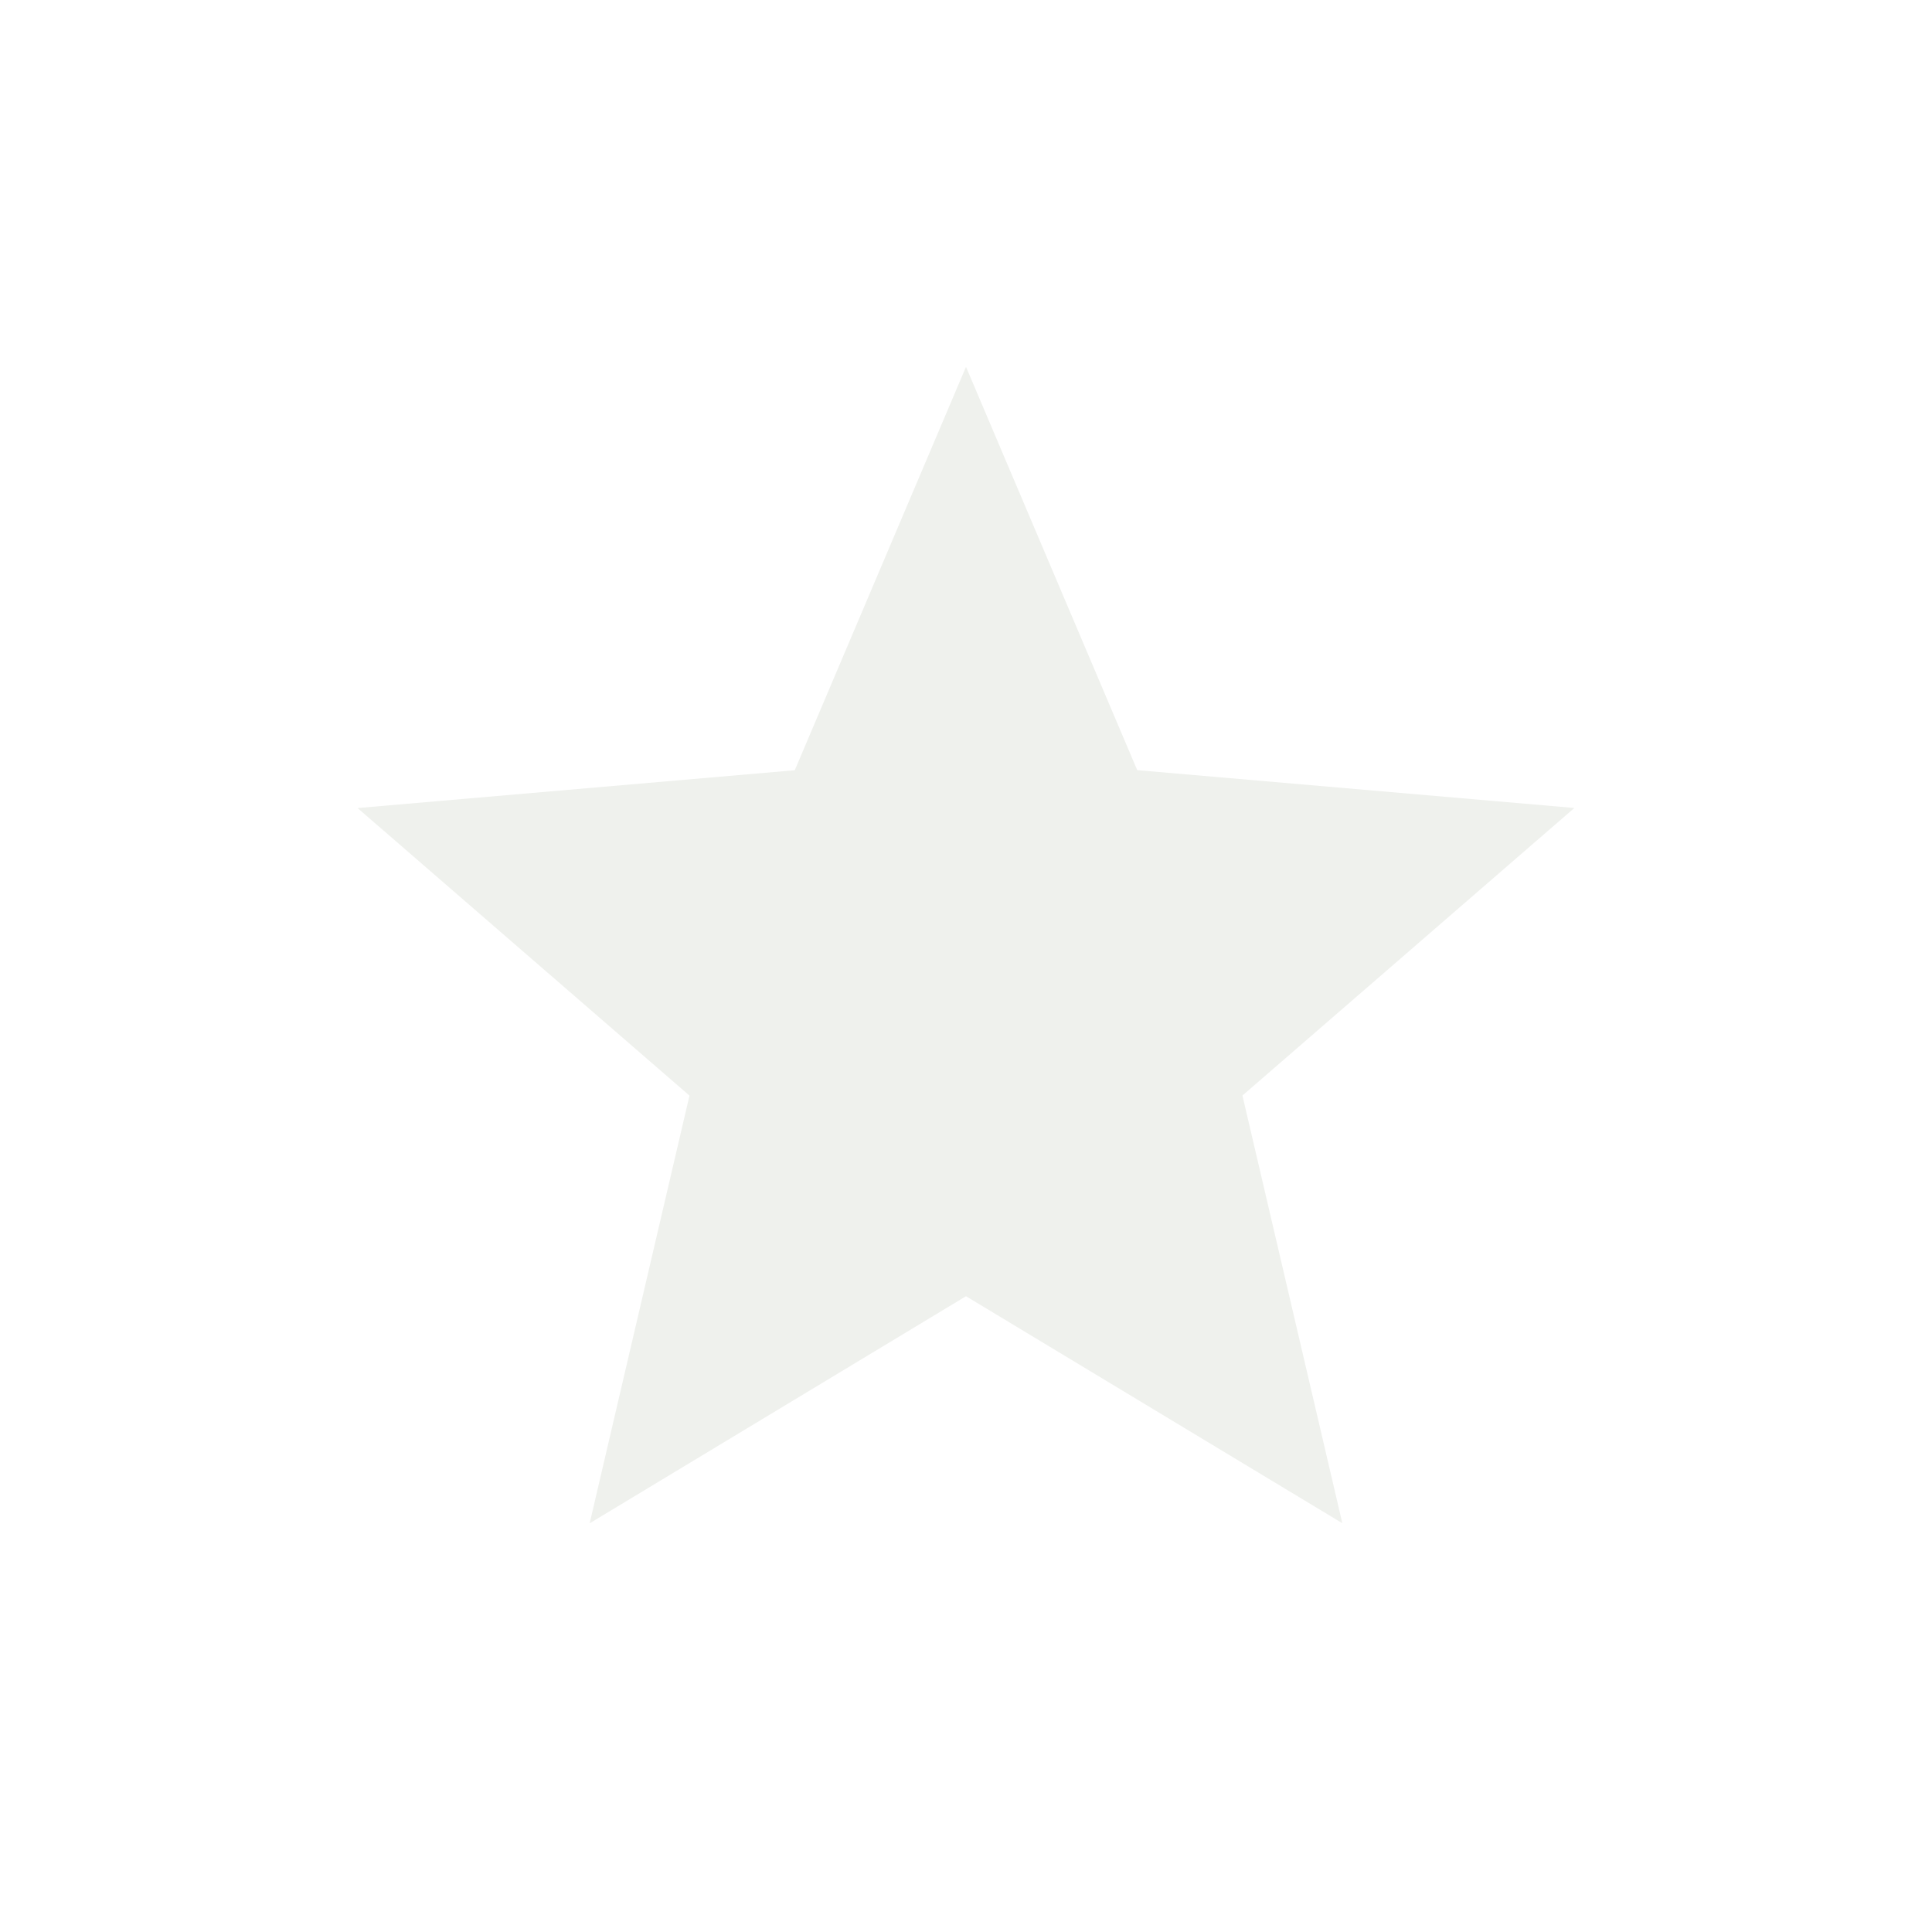
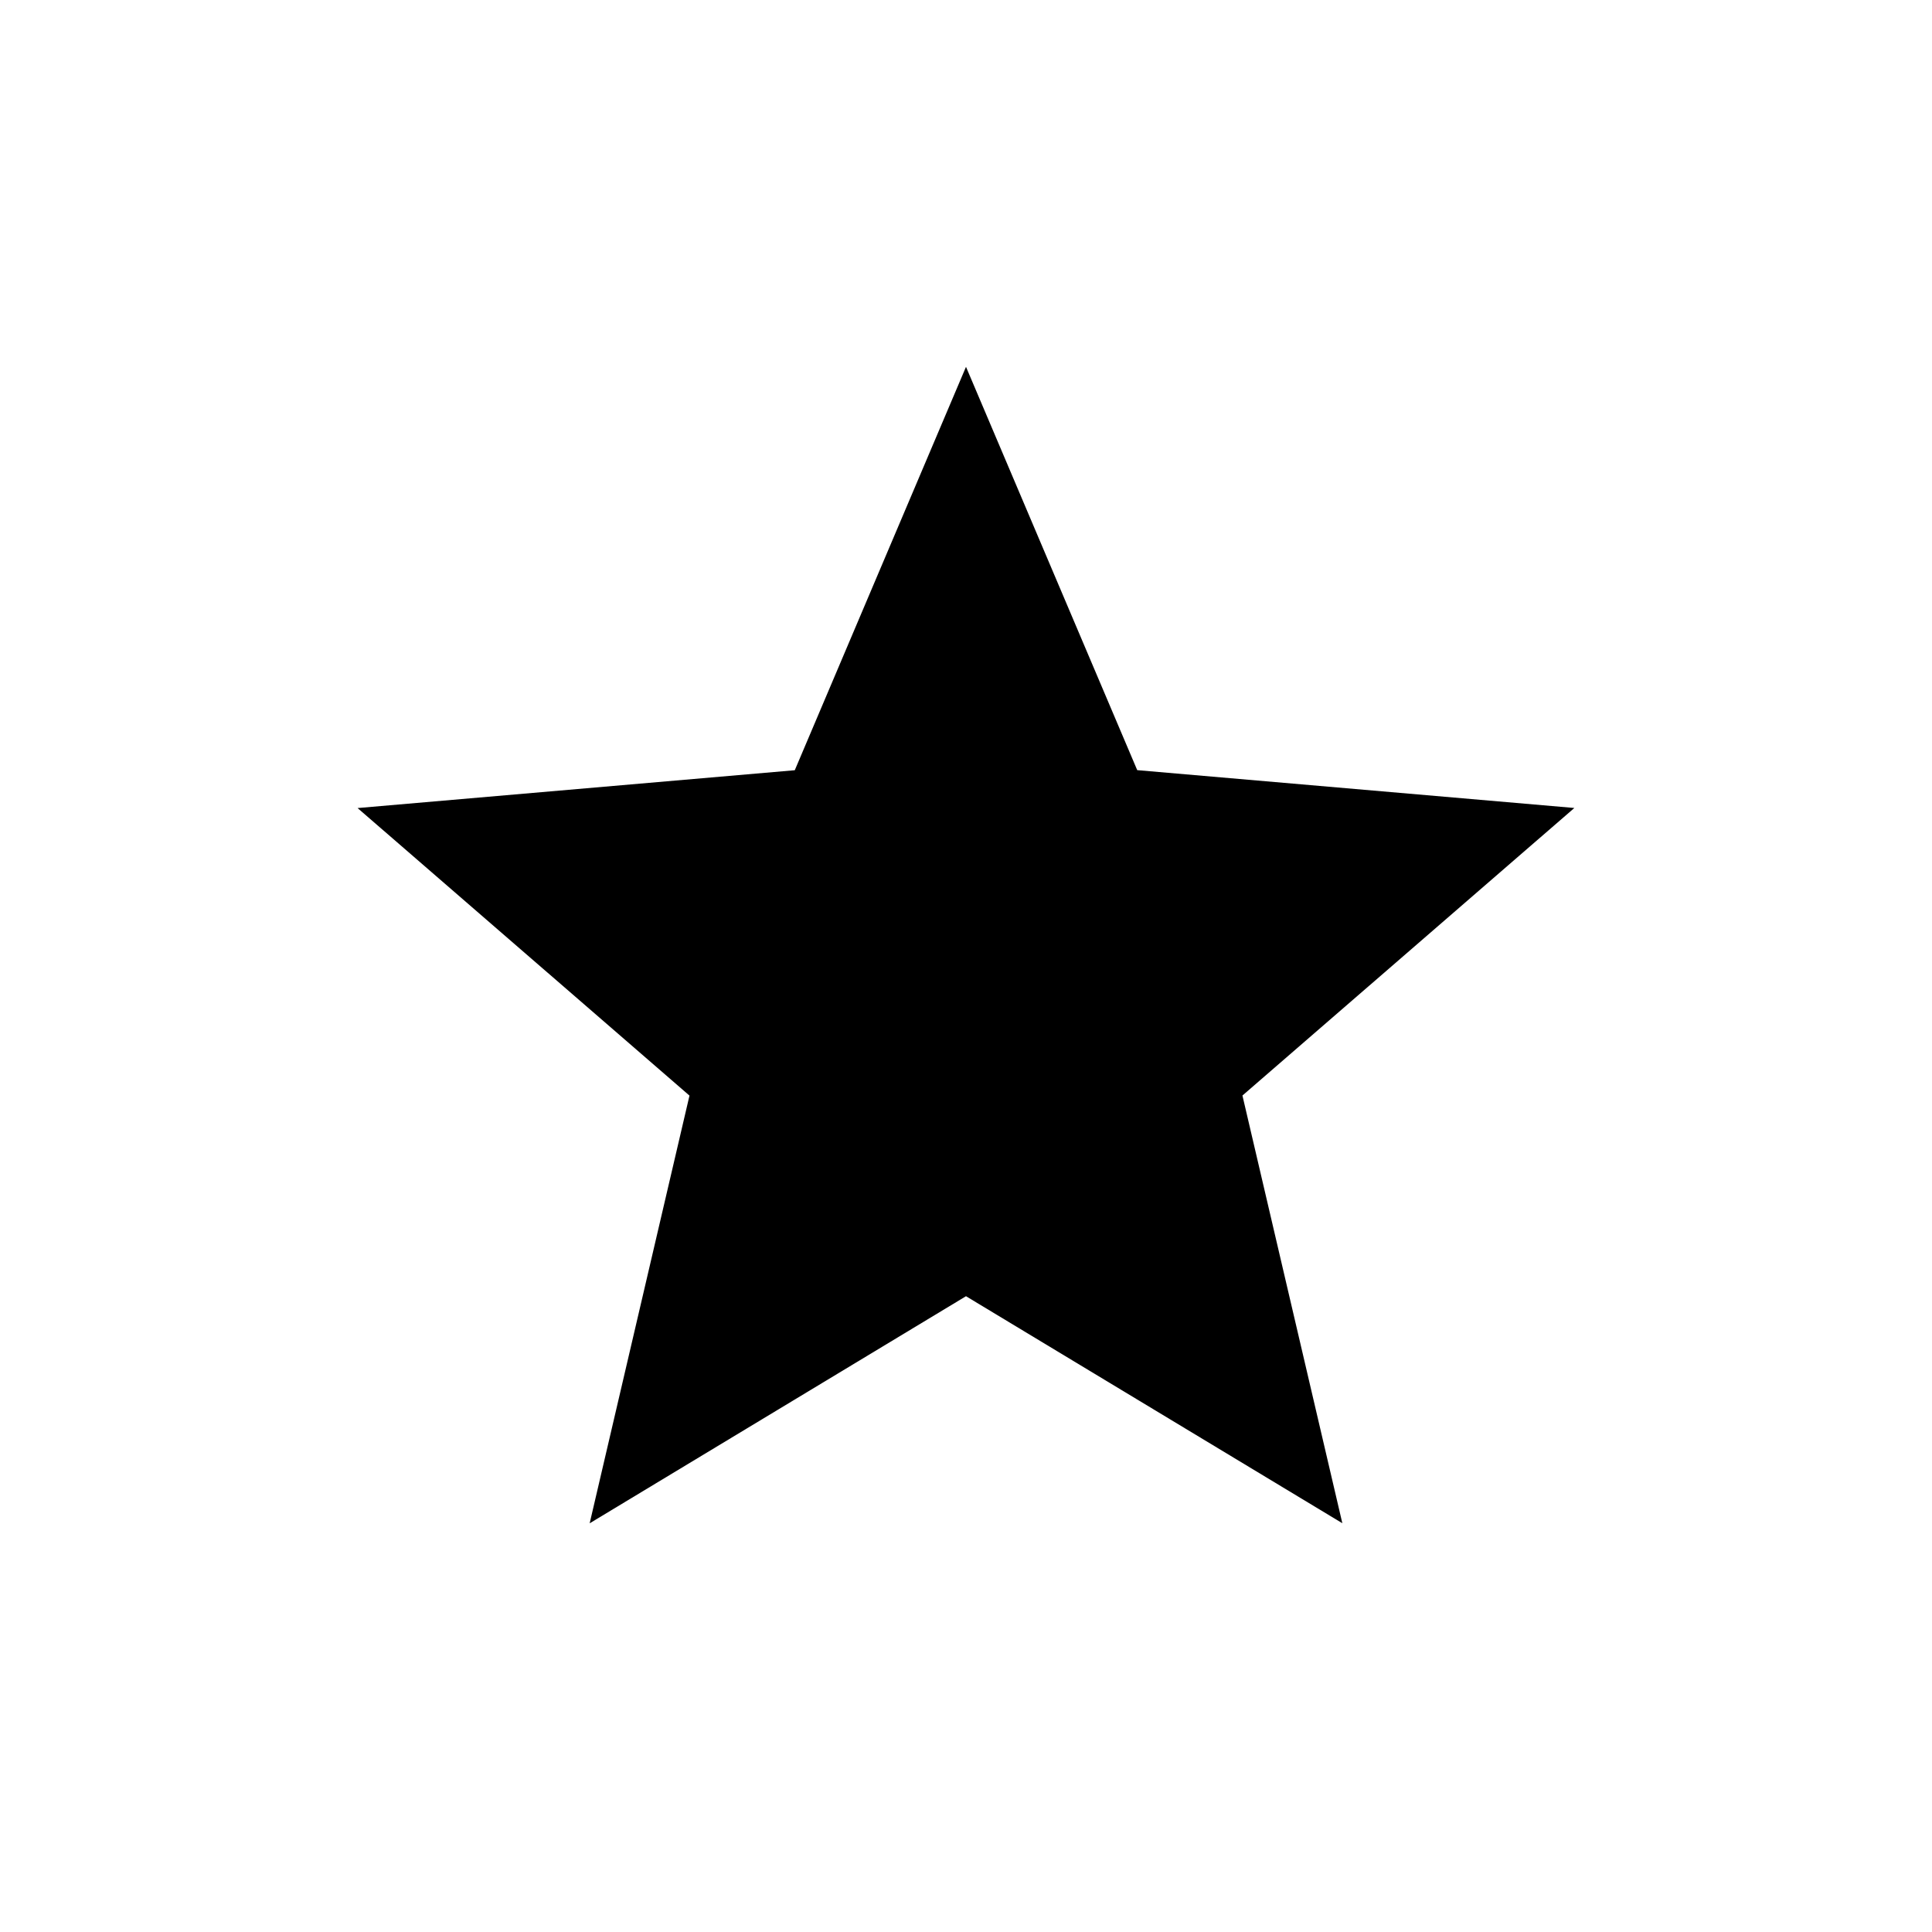
<svg xmlns="http://www.w3.org/2000/svg" width="24" height="24" viewBox="0 0 24 24" fill="none">
-   <path d="M7.325 18.923L8.565 13.61L4.442 10.038L9.873 9.568L12 4.557L14.127 9.567L19.557 10.037L15.434 13.609L16.675 18.922L12 16.102L7.325 18.923Z" fill="#EFF1ED" />
+   <path d="M7.325 18.923L8.565 13.61L4.442 10.038L9.873 9.568L12 4.557L14.127 9.567L19.557 10.037L15.434 13.609L16.675 18.922L12 16.102L7.325 18.923Z" fill="currentColor" />
</svg>
